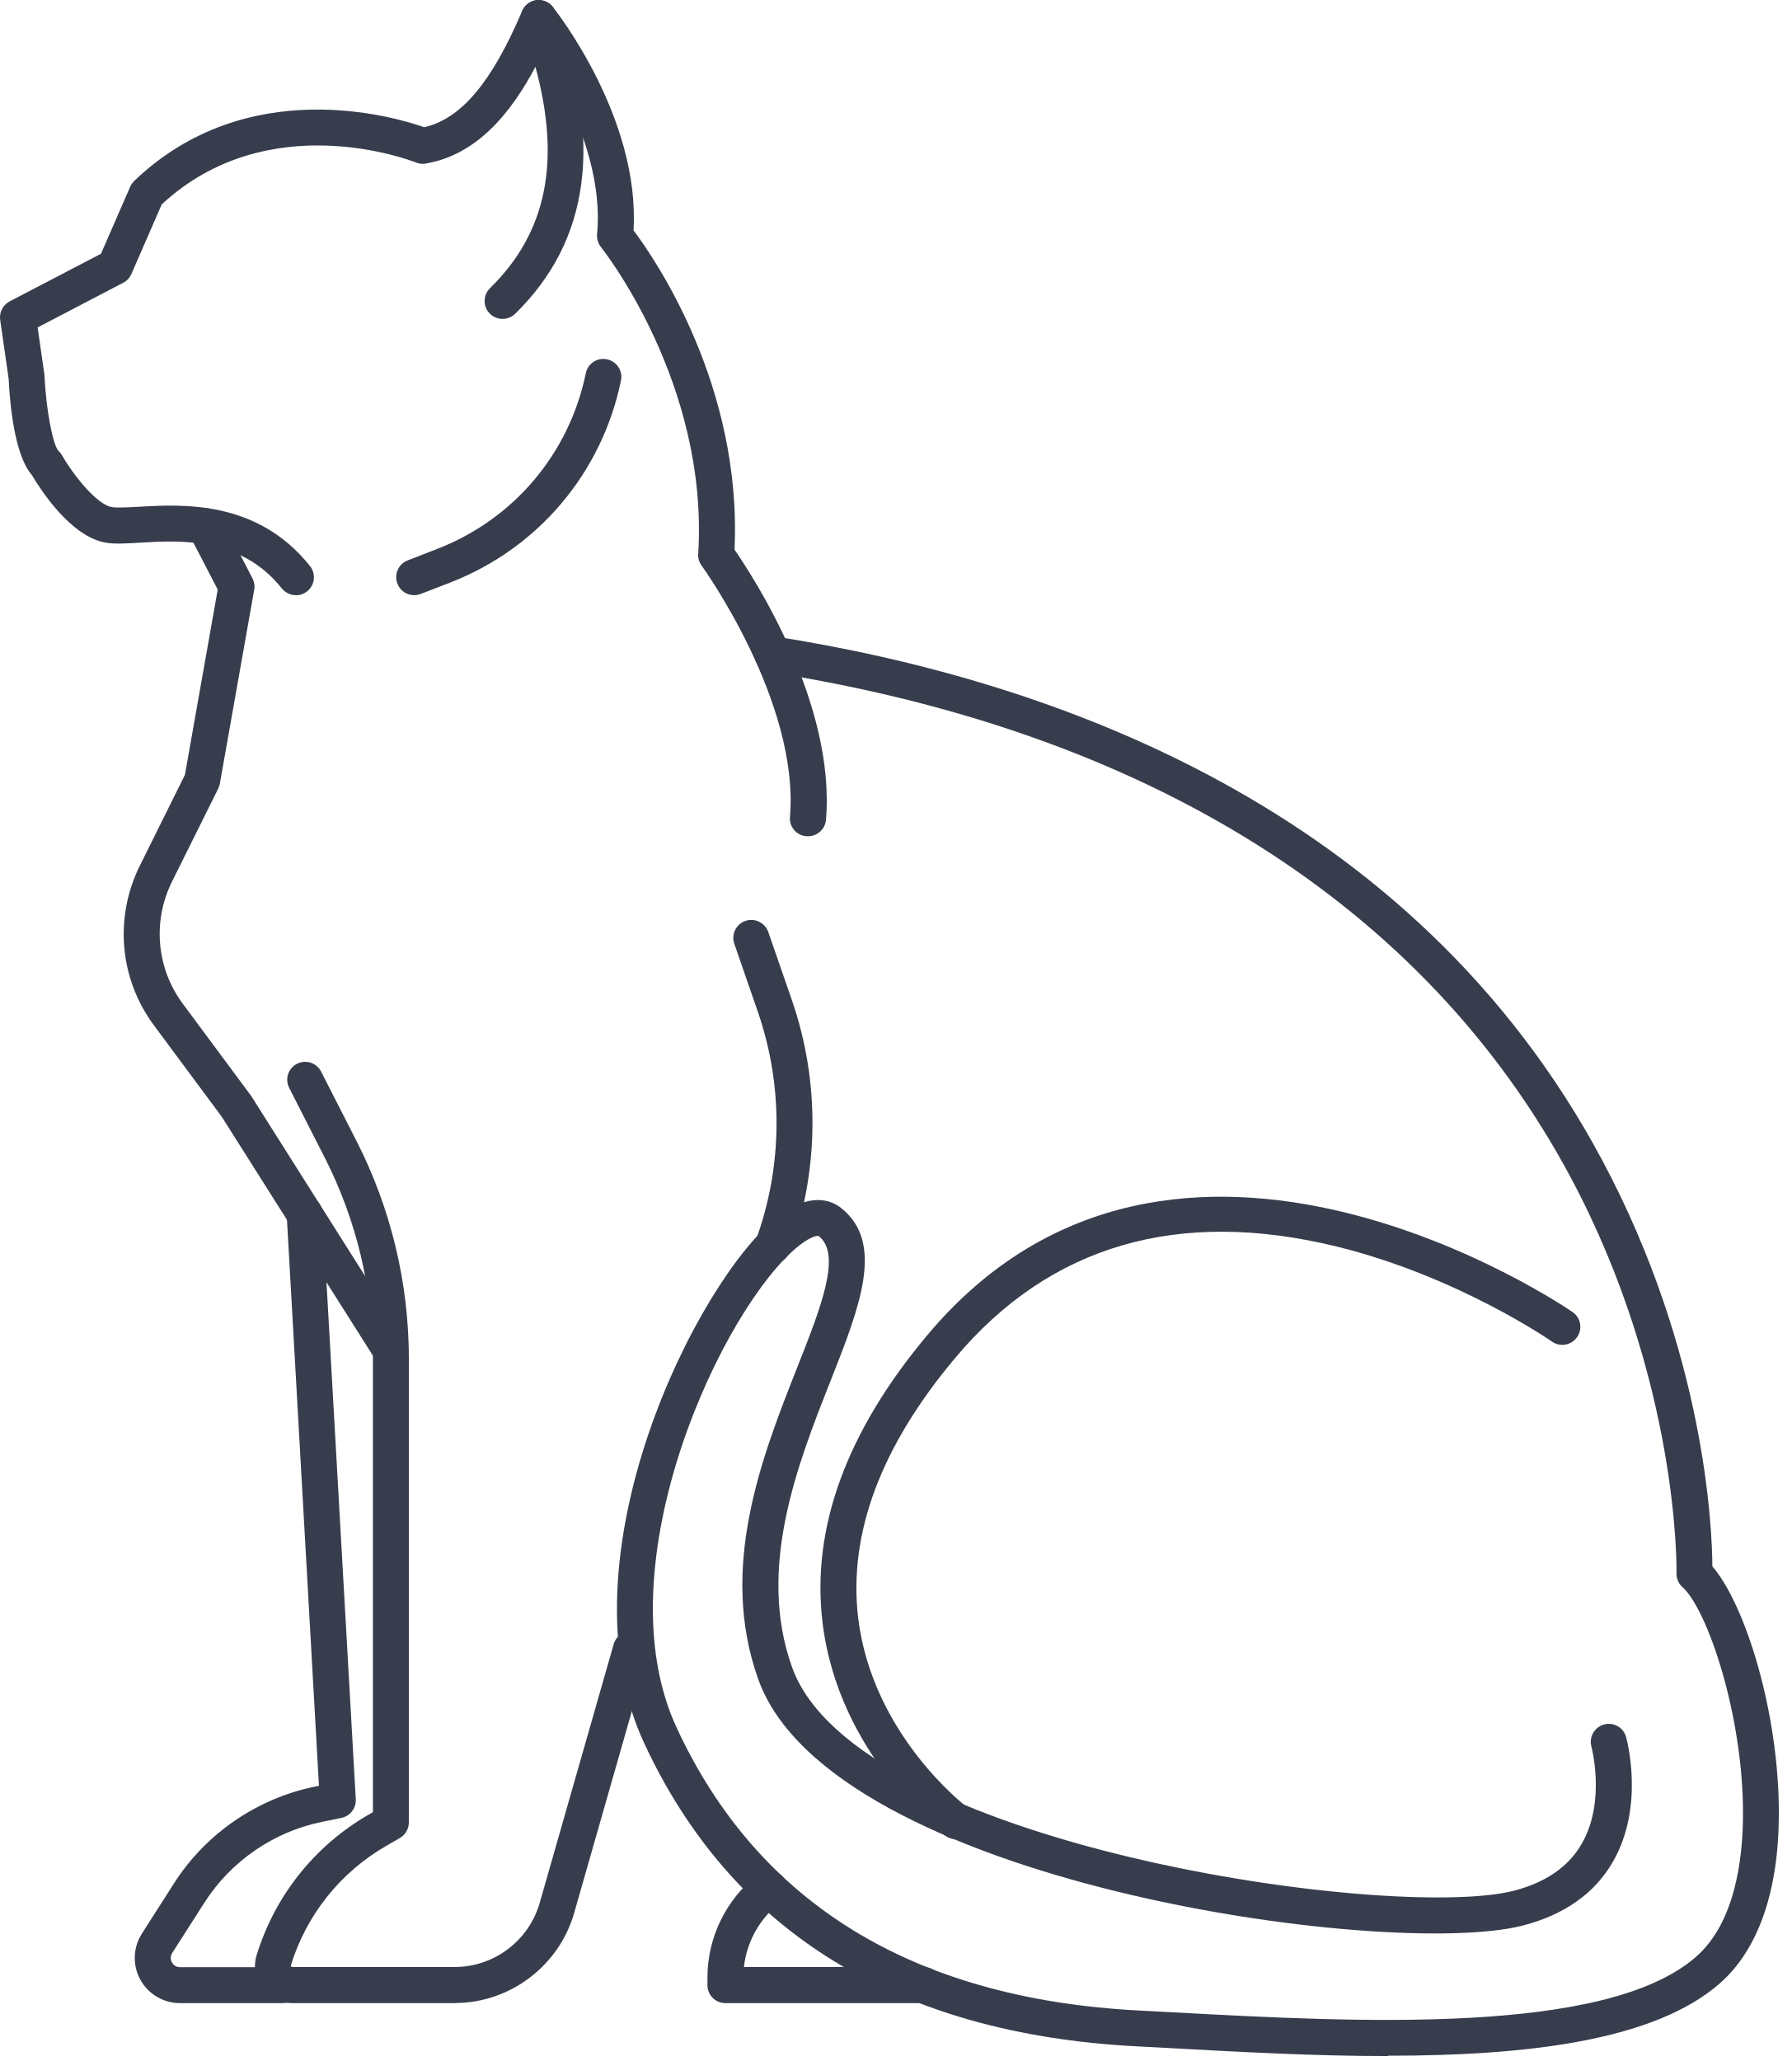
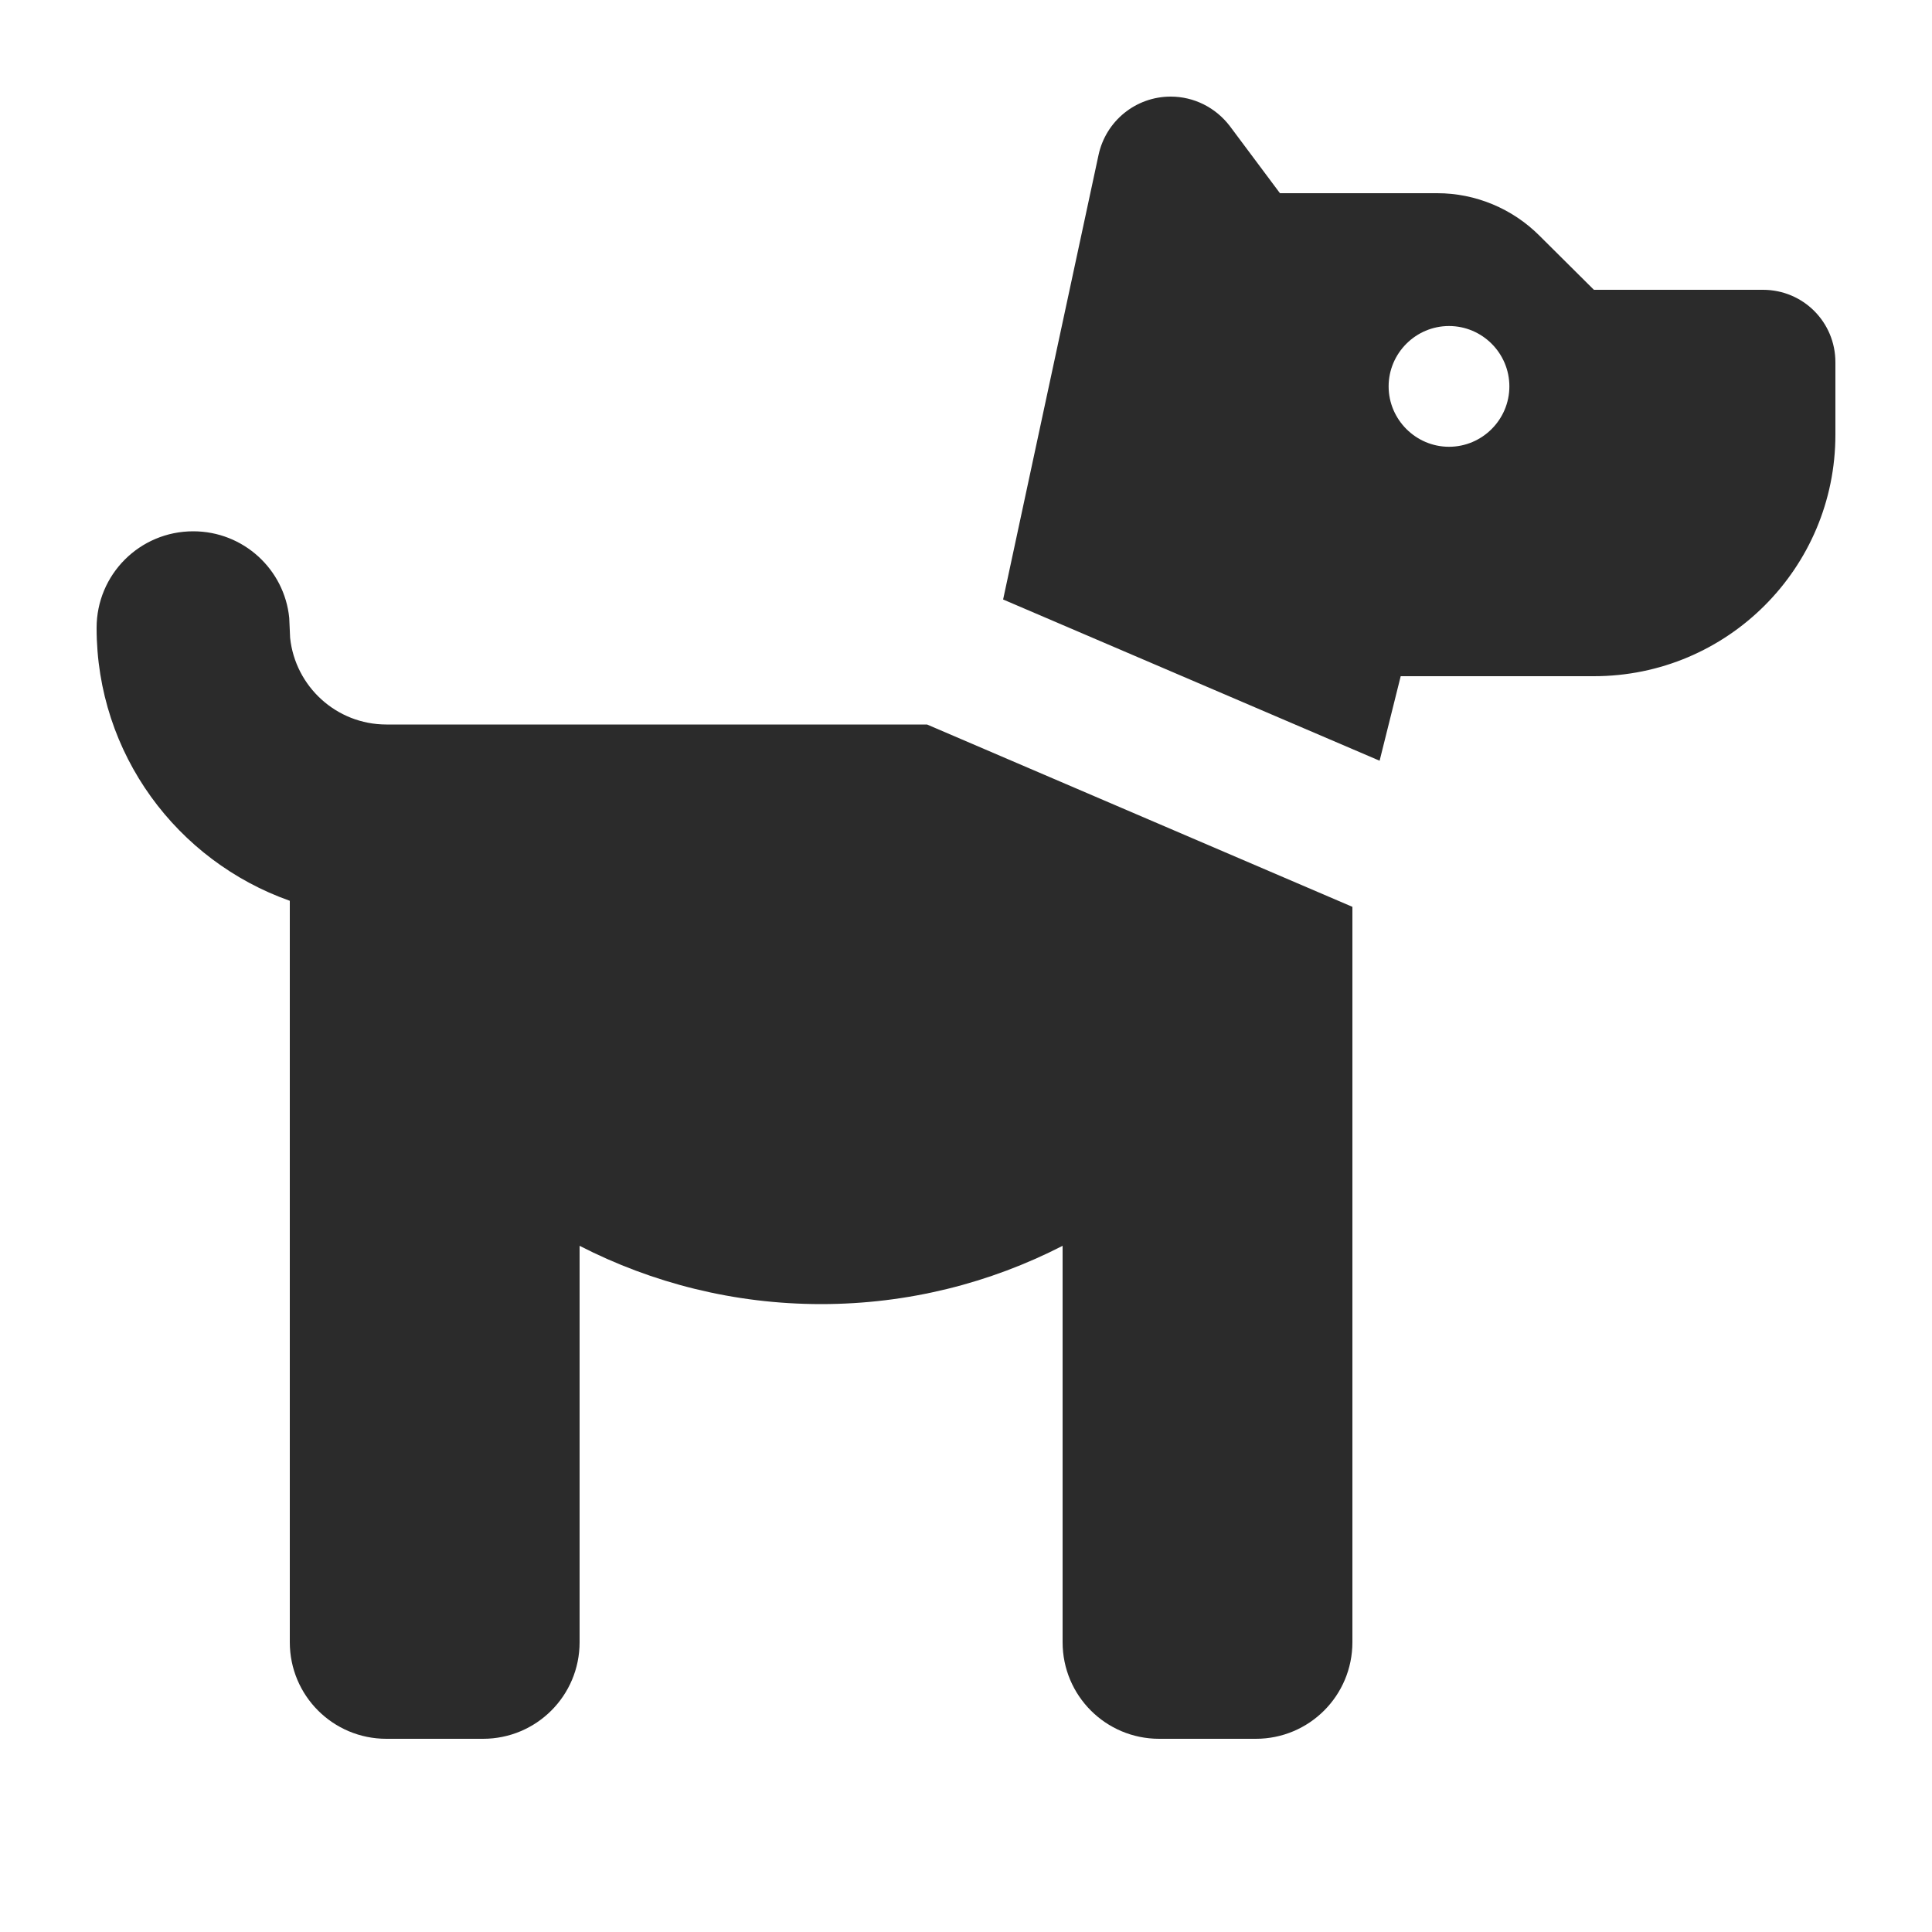
- <svg xmlns="http://www.w3.org/2000/svg" width="20" height="23" viewBox="0 0 20 23" fill="none">
-   <path d="M3.302 6.642C3.243 6.642 3.185 6.615 3.145 6.566C2.685 5.989 2.009 6.03 1.562 6.056C1.407 6.065 1.283 6.073 1.182 6.056C0.787 5.991 0.447 5.455 0.355 5.3C0.16 5.079 0.109 4.492 0.097 4.231L0.002 3.57C-0.01 3.485 0.032 3.404 0.108 3.363L1.127 2.832L1.453 2.084C1.463 2.06 1.48 2.037 1.499 2.018C2.758 0.814 4.402 1.303 4.736 1.42C5.149 1.323 5.488 0.92 5.828 0.122C5.86 0.047 5.939 -0.004 6.017 0C6.099 0.003 6.172 0.054 6.199 0.131C6.732 1.581 6.585 2.683 5.75 3.502C5.67 3.579 5.543 3.577 5.466 3.499C5.388 3.42 5.391 3.293 5.469 3.216C6.099 2.599 6.264 1.806 5.976 0.746C5.706 1.255 5.328 1.726 4.753 1.825C4.717 1.832 4.679 1.828 4.645 1.814C4.578 1.788 2.992 1.18 1.805 2.281L1.467 3.057C1.448 3.099 1.417 3.134 1.376 3.155L0.42 3.654L0.496 4.183C0.496 4.183 0.497 4.196 0.497 4.202C0.515 4.571 0.588 4.959 0.652 5.031C0.668 5.045 0.68 5.06 0.691 5.079C0.816 5.297 1.079 5.632 1.249 5.659C1.306 5.668 1.419 5.662 1.539 5.656C2.036 5.627 2.87 5.578 3.46 6.317C3.529 6.404 3.515 6.53 3.428 6.599C3.392 6.628 3.348 6.643 3.304 6.643L3.302 6.642Z" fill="#373D4D" />
-   <path d="M9.016 9.332C9.016 9.332 9.005 9.332 8.999 9.332C8.889 9.323 8.807 9.226 8.817 9.116C8.924 7.829 7.842 6.327 7.831 6.312C7.803 6.274 7.789 6.227 7.793 6.181C7.911 4.267 6.72 2.774 6.708 2.758C6.676 2.718 6.659 2.665 6.664 2.614C6.77 1.495 5.864 0.338 5.856 0.326C5.786 0.239 5.801 0.113 5.888 0.044C5.975 -0.025 6.101 -0.01 6.17 0.077C6.211 0.128 7.145 1.319 7.071 2.571C7.31 2.888 8.284 4.305 8.198 6.134C8.411 6.441 9.327 7.85 9.219 9.148C9.21 9.253 9.122 9.332 9.02 9.332H9.016Z" fill="#373D4D" />
-   <path d="M4.359 15.264C4.292 15.264 4.228 15.231 4.189 15.171L2.474 12.461L1.72 11.445C1.333 10.925 1.273 10.241 1.561 9.66L2.064 8.647L2.43 6.579L2.11 5.963C2.059 5.865 2.098 5.744 2.196 5.692C2.294 5.641 2.415 5.68 2.467 5.778L2.818 6.454C2.838 6.493 2.846 6.539 2.837 6.582L2.454 8.744C2.45 8.763 2.445 8.781 2.437 8.798L1.92 9.838C1.7 10.282 1.746 10.806 2.042 11.204L2.801 12.227C2.801 12.227 2.807 12.235 2.809 12.239L4.527 14.955C4.587 15.048 4.559 15.173 4.466 15.232C4.433 15.254 4.395 15.264 4.359 15.264Z" fill="#373D4D" />
-   <path d="M5.079 22.354H3.258C3.126 22.354 3.005 22.293 2.927 22.186C2.848 22.081 2.826 21.947 2.864 21.82C3.068 21.156 3.511 20.599 4.112 20.252L4.162 20.223V15.155C4.162 14.383 3.977 13.611 3.626 12.922L3.228 12.141C3.177 12.043 3.216 11.922 3.314 11.872C3.413 11.821 3.534 11.86 3.584 11.959L3.982 12.739C4.362 13.484 4.563 14.319 4.563 15.155V20.338C4.563 20.41 4.525 20.476 4.462 20.512L4.311 20.599C3.798 20.895 3.419 21.37 3.245 21.937L3.255 21.951H5.077C5.514 21.951 5.902 21.657 6.023 21.238L6.849 18.35C6.879 18.243 6.99 18.181 7.097 18.212C7.204 18.243 7.265 18.353 7.234 18.46L6.408 21.349C6.239 21.939 5.691 22.353 5.077 22.353L5.079 22.354Z" fill="#373D4D" />
-   <path d="M15.493 22.945C14.677 22.945 13.833 22.899 13.056 22.856L12.68 22.836C10.011 22.696 8.163 21.555 7.187 19.447C6.229 17.377 7.786 14.282 8.674 13.583C9.043 13.294 9.28 13.396 9.388 13.481C9.878 13.87 9.596 14.584 9.27 15.41C8.902 16.341 8.445 17.499 8.84 18.605C9.552 20.598 15.541 21.443 16.892 21.101C17.248 21.01 17.504 20.835 17.652 20.579C17.927 20.107 17.763 19.498 17.762 19.492C17.733 19.385 17.795 19.275 17.902 19.245C18.009 19.215 18.119 19.277 18.149 19.384C18.157 19.415 18.36 20.157 18.001 20.778C17.797 21.132 17.456 21.371 16.99 21.49C15.486 21.87 9.273 21.009 8.463 18.74C8.017 17.492 8.505 16.256 8.897 15.262C9.165 14.585 9.396 13.999 9.139 13.795C9.128 13.786 9.055 13.794 8.922 13.898C8.078 14.562 6.708 17.457 7.551 19.278C8.459 21.24 10.192 22.303 12.701 22.436L13.079 22.456C15.126 22.567 17.928 22.719 18.932 21.835C19.36 21.458 19.452 20.764 19.454 20.249C19.457 19.131 19.053 17.958 18.779 17.712C18.734 17.673 18.71 17.616 18.712 17.557C18.712 17.536 18.75 15.415 17.524 13.127C15.905 10.108 12.816 8.162 8.589 7.5C8.479 7.482 8.405 7.38 8.421 7.27C8.439 7.161 8.541 7.086 8.65 7.103C11.693 7.579 15.766 8.981 17.886 12.954C19.029 15.096 19.11 17.049 19.112 17.48C19.479 17.905 19.858 19.112 19.854 20.248C19.852 21.104 19.624 21.757 19.197 22.132C18.461 22.779 17.024 22.941 15.492 22.941L15.493 22.945Z" fill="#373D4D" />
-   <path d="M10.673 20.526C10.632 20.526 10.59 20.514 10.553 20.487C10.504 20.451 9.354 19.582 9.179 18.095C9.056 17.046 9.451 15.969 10.354 14.895C13.12 11.601 17.509 14.611 17.553 14.643C17.644 14.706 17.666 14.832 17.602 14.922C17.538 15.013 17.413 15.036 17.322 14.972C17.312 14.964 16.266 14.241 14.919 13.911C13.151 13.478 11.717 13.896 10.662 15.153C9.834 16.138 9.469 17.11 9.577 18.045C9.73 19.357 10.781 20.159 10.793 20.166C10.881 20.233 10.9 20.358 10.834 20.447C10.795 20.5 10.735 20.528 10.673 20.528V20.526Z" fill="#373D4D" />
-   <path d="M10.31 22.354H8.096C7.985 22.354 7.896 22.265 7.896 22.154V22.066C7.896 21.619 8.107 21.189 8.463 20.916C8.551 20.848 8.677 20.865 8.743 20.952C8.81 21.039 8.794 21.166 8.707 21.233C8.48 21.407 8.334 21.67 8.303 21.951H10.31C10.421 21.951 10.511 22.04 10.511 22.151C10.511 22.262 10.421 22.352 10.31 22.352V22.354Z" fill="#373D4D" />
-   <path d="M8.626 14.101C8.604 14.101 8.581 14.098 8.558 14.089C8.454 14.051 8.401 13.936 8.439 13.832C8.736 13.016 8.743 12.114 8.459 11.293L8.196 10.533C8.159 10.428 8.214 10.314 8.319 10.277C8.424 10.241 8.538 10.296 8.575 10.401L8.838 11.16C9.153 12.069 9.144 13.065 8.815 13.968C8.785 14.05 8.708 14.1 8.626 14.1V14.101Z" fill="#373D4D" />
-   <path d="M4.622 6.642C4.541 6.642 4.466 6.593 4.436 6.514C4.395 6.41 4.447 6.294 4.55 6.254L4.884 6.124C5.735 5.793 6.354 5.061 6.538 4.166C6.56 4.057 6.665 3.987 6.775 4.01C6.883 4.032 6.953 4.138 6.931 4.246C6.719 5.275 6.009 6.117 5.03 6.499L4.696 6.628C4.672 6.637 4.647 6.642 4.623 6.642H4.622Z" fill="#373D4D" />
-   <path d="M3.153 22.354H2.008C1.824 22.354 1.654 22.253 1.566 22.092C1.478 21.931 1.484 21.733 1.584 21.578L1.943 21.016C2.296 20.463 2.867 20.072 3.509 19.939L3.56 19.929L3.2 13.558C3.194 13.447 3.278 13.353 3.389 13.347C3.497 13.339 3.594 13.425 3.6 13.536L3.971 20.079C3.976 20.179 3.908 20.267 3.811 20.287L3.59 20.332C3.054 20.442 2.576 20.771 2.282 21.232L1.923 21.793C1.892 21.84 1.91 21.883 1.919 21.899C1.928 21.916 1.954 21.953 2.01 21.953H3.155C3.265 21.953 3.355 22.043 3.355 22.154C3.355 22.264 3.265 22.354 3.155 22.354H3.153Z" fill="#373D4D" />
+ <svg xmlns="http://www.w3.org/2000/svg" width="24" height="24" viewBox="0 0 24 24" fill="none">
+   <path d="M2.4 6.6C3.023 6.6 3.533 7.072 3.593 7.676L3.604 7.924C3.668 8.527 4.178 9 4.8 9H11.516L16.8 11.265V20.4C16.8 21.064 16.264 21.6 15.6 21.6H14.4C13.736 21.6 13.2 21.064 13.2 20.4V15.476C12.3 15.938 11.28 16.2 10.2 16.2C9.12 16.2 8.1 15.938 7.2 15.476V20.4C7.2 21.064 6.664 21.6 6 21.6H4.8C4.136 21.6 3.6 21.064 3.6 20.4V11.19C2.201 10.695 1.2 9.367 1.2 7.8C1.2 7.136 1.736 6.6 2.4 6.6ZM14.543 1.2C14.831 1.2 15.101 1.335 15.278 1.567L15.9 2.4H17.854C18.33 2.4 18.788 2.591 19.125 2.929L19.8 3.6H21.9C22.399 3.6 22.8 4.001 22.8 4.5V5.4C22.8 7.057 21.458 8.4 19.8 8.4H17.4L17.138 9.45L12.461 7.447L13.646 1.927C13.736 1.504 14.108 1.2 14.543 1.2ZM18 4.05C17.588 4.05 17.25 4.387 17.25 4.8C17.25 5.212 17.588 5.55 18 5.55C18.413 5.55 18.75 5.212 18.75 4.8C18.75 4.387 18.413 4.05 18 4.05Z" fill="#2B2B2B" />
</svg>
